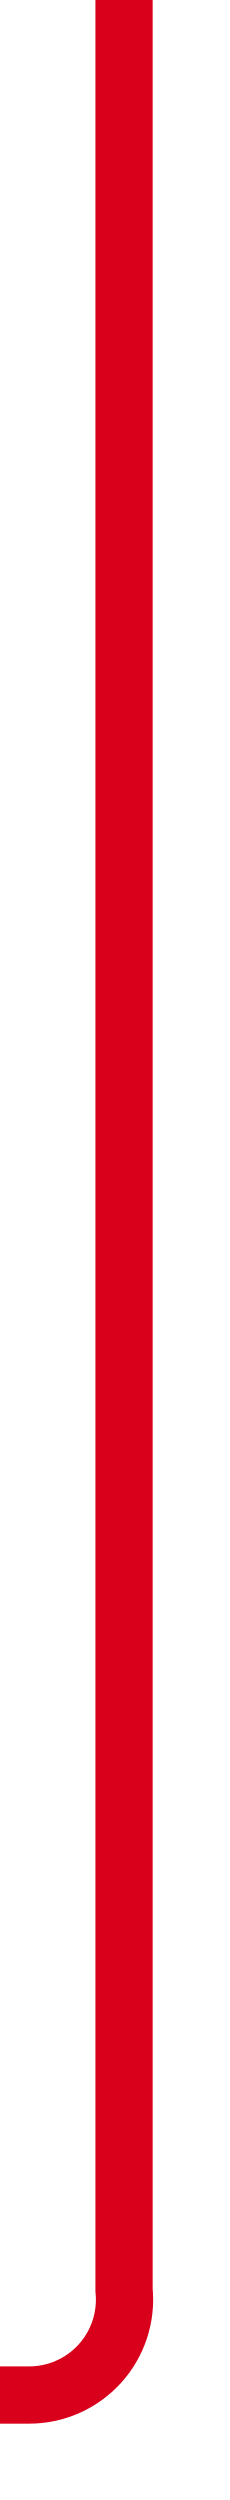
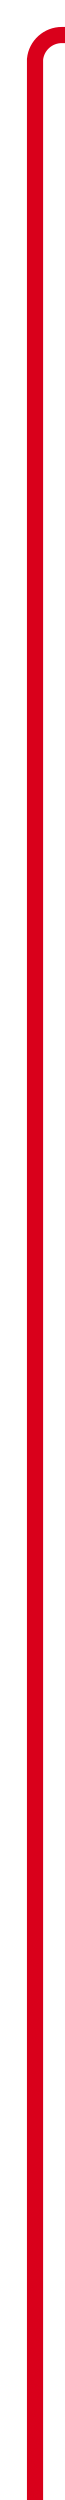
- <svg xmlns="http://www.w3.org/2000/svg" version="1.1" width="12px" height="131px" preserveAspectRatio="xMidYMin meet" viewBox="2495 323  10 131">
-   <path d="M 2500.5 323  L 2500.5 443  A 5 5 0 0 1 2495.5 448.5 L 2452 448.5  A 5 5 0 0 0 2447.5 453.5 L 2447.5 624  " stroke-width="3" stroke="#d9001b" fill="none" />
-   <path d="M 2438.6 622  L 2447.5 631  L 2456.4 622  L 2438.6 622  Z " fill-rule="nonzero" fill="#d9001b" stroke="none" />
+ <svg xmlns="http://www.w3.org/2000/svg" version="1.1" width="12px" height="464px" preserveAspectRatio="xMidYMin meet" viewBox="1075 198  10 464">
+   <path d="M 1080.5 662  L 1080.5 209  A 5 5 0 0 1 1085.5 204.5 L 1351 204.5  " stroke-width="3" stroke="#d9001b" fill="none" />
+   <path d="M 1349 213.4  L 1358 204.5  L 1349 195.6  L 1349 213.4  Z " fill-rule="nonzero" fill="#d9001b" stroke="none" />
</svg>
